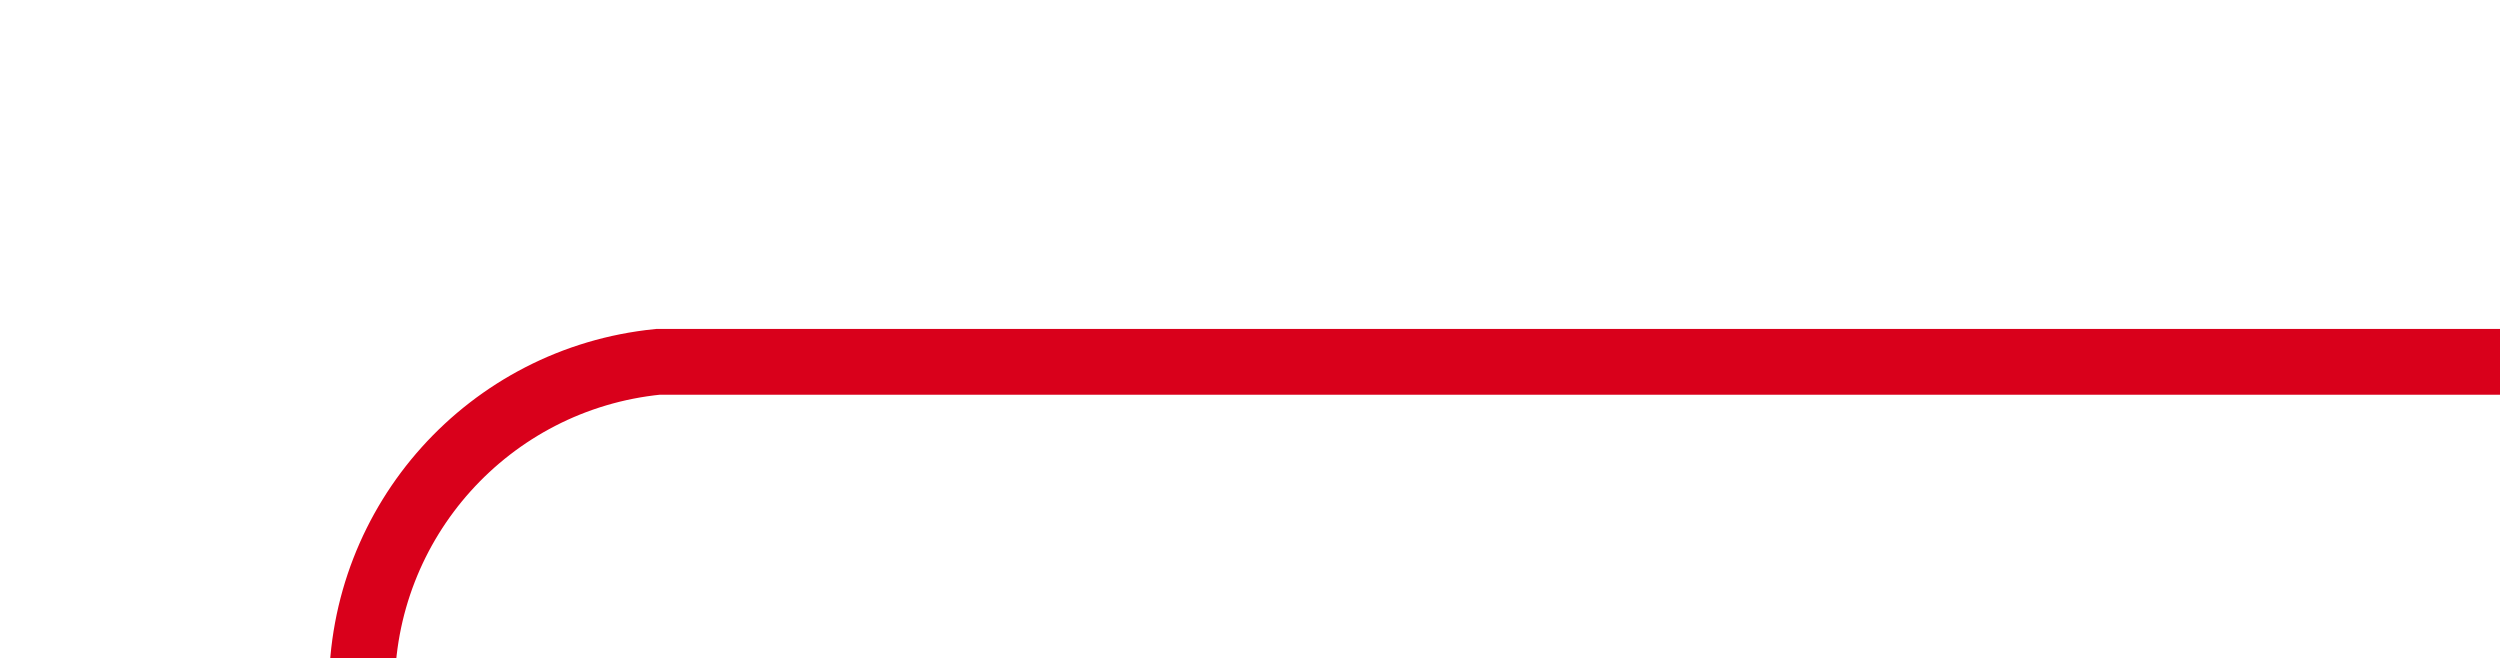
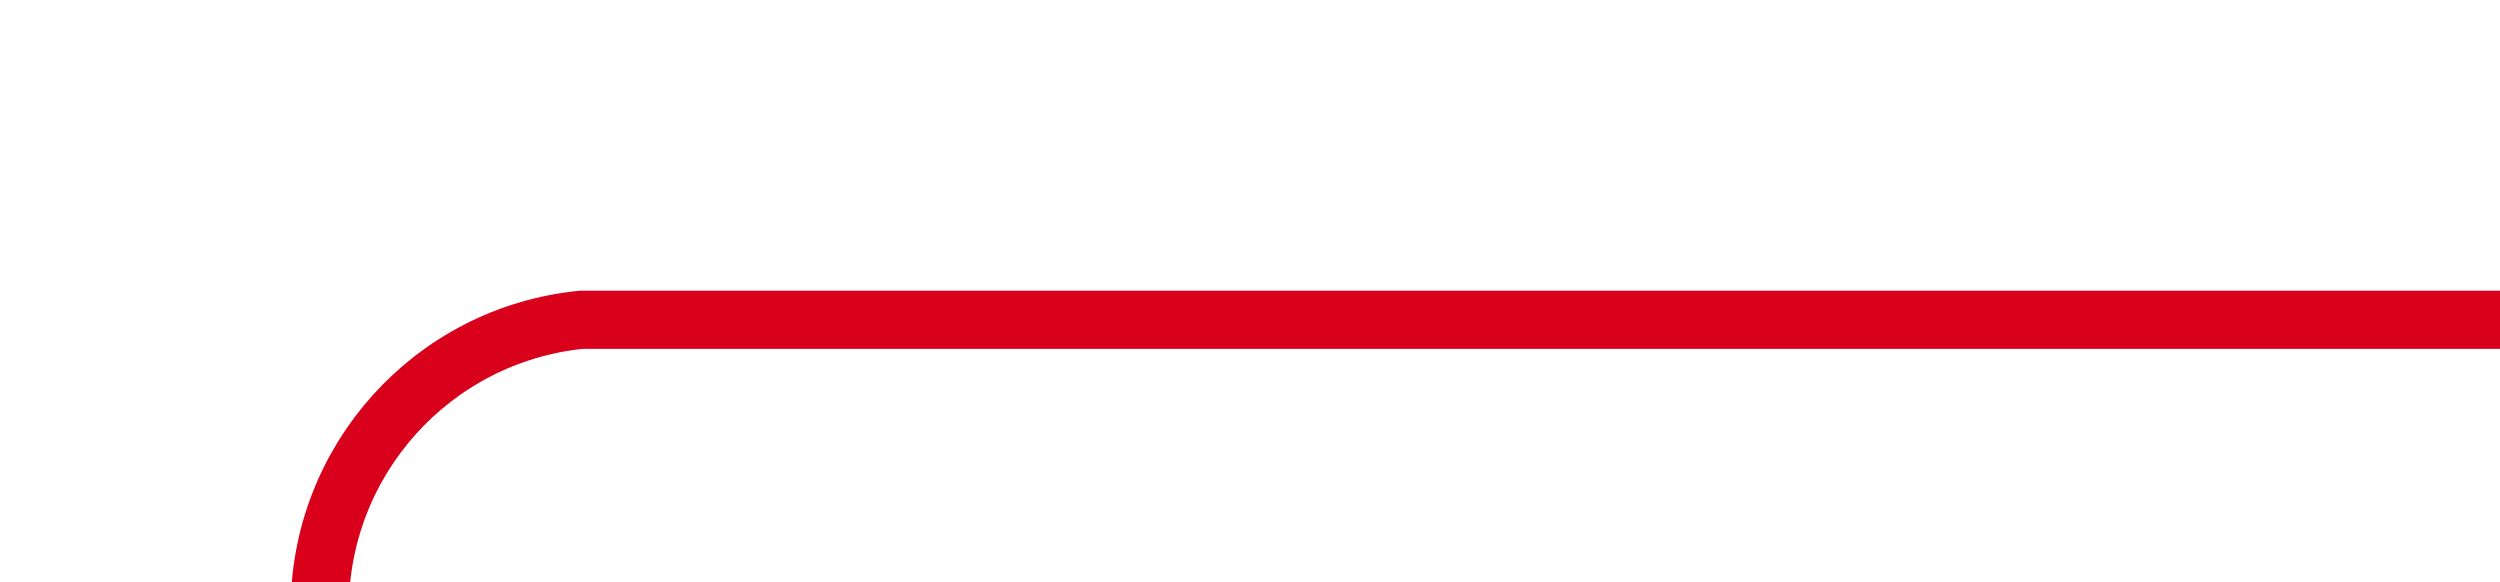
- <svg xmlns="http://www.w3.org/2000/svg" version="1.1" width="38px" height="10px" preserveAspectRatio="xMinYMid meet" viewBox="-1395 385  38 8">
-   <path d="M -1357 389.5  L -1385 389.5  A 5 5 0 0 0 -1389.5 394.5 L -1389.5 700  A 5 5 0 0 0 -1384.5 705.5 L -1378 705.5  " stroke-width="1" stroke="#d9001b" fill="none" />
-   <path d="M -1383.054 700.854  L -1378.407 705.5  L -1383.054 710.146  L -1382.346 710.854  L -1377.346 705.854  L -1376.993 705.5  L -1377.346 705.146  L -1382.346 700.146  L -1383.054 700.854  Z " fill-rule="nonzero" fill="#d9001b" stroke="none" />
+ <svg xmlns="http://www.w3.org/2000/svg" version="1.1" width="43px" height="10px" preserveAspectRatio="xMinYMid meet" viewBox="25 -416  43 8">
+   <path d="M 68 -411.5  L 35 -411.5  A 5 5 0 0 0 30.5 -406.5 L 30.5 -100  A 5 5 0 0 0 35.5 -94.5 L 47 -94.5  " stroke-width="1" stroke="#d9001b" fill="none" />
+   <path d="M 41.946 -99.146  L 46.593 -94.5  L 41.946 -89.854  L 42.654 -89.146  L 47.654 -94.146  L 48.007 -94.5  L 47.654 -94.854  L 42.654 -99.854  L 41.946 -99.146  Z " fill-rule="nonzero" fill="#d9001b" stroke="none" />
</svg>
